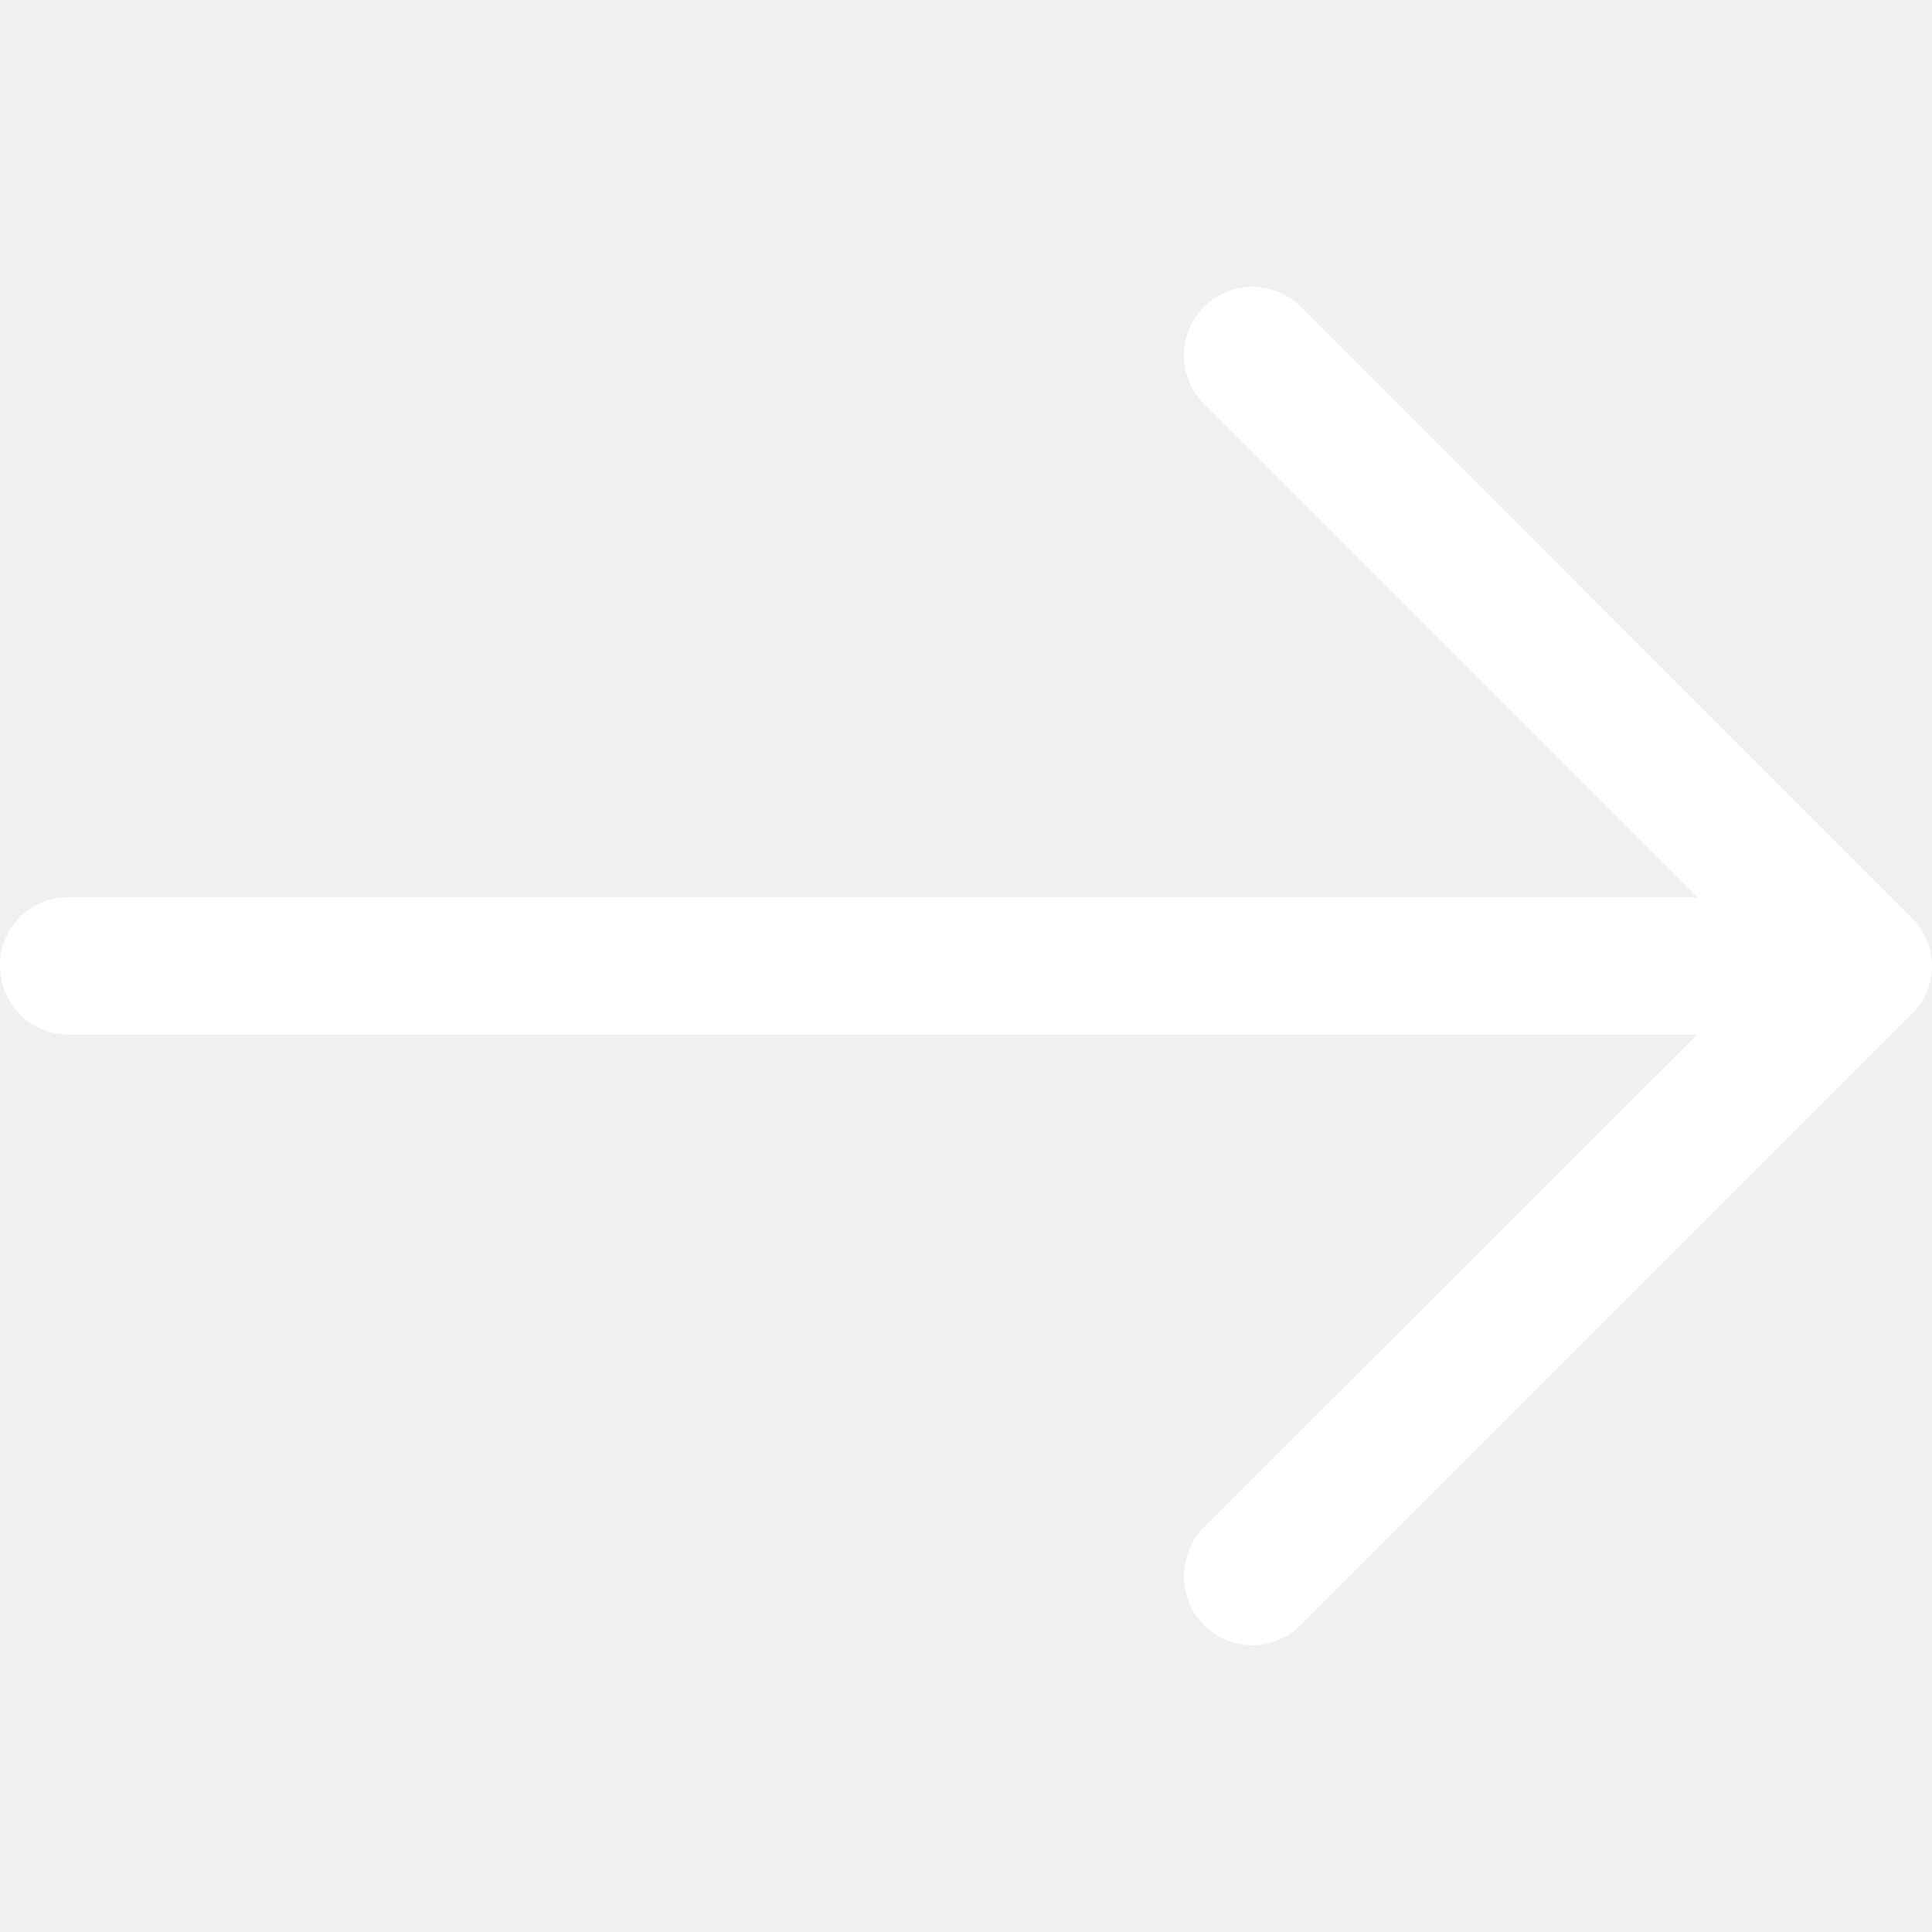
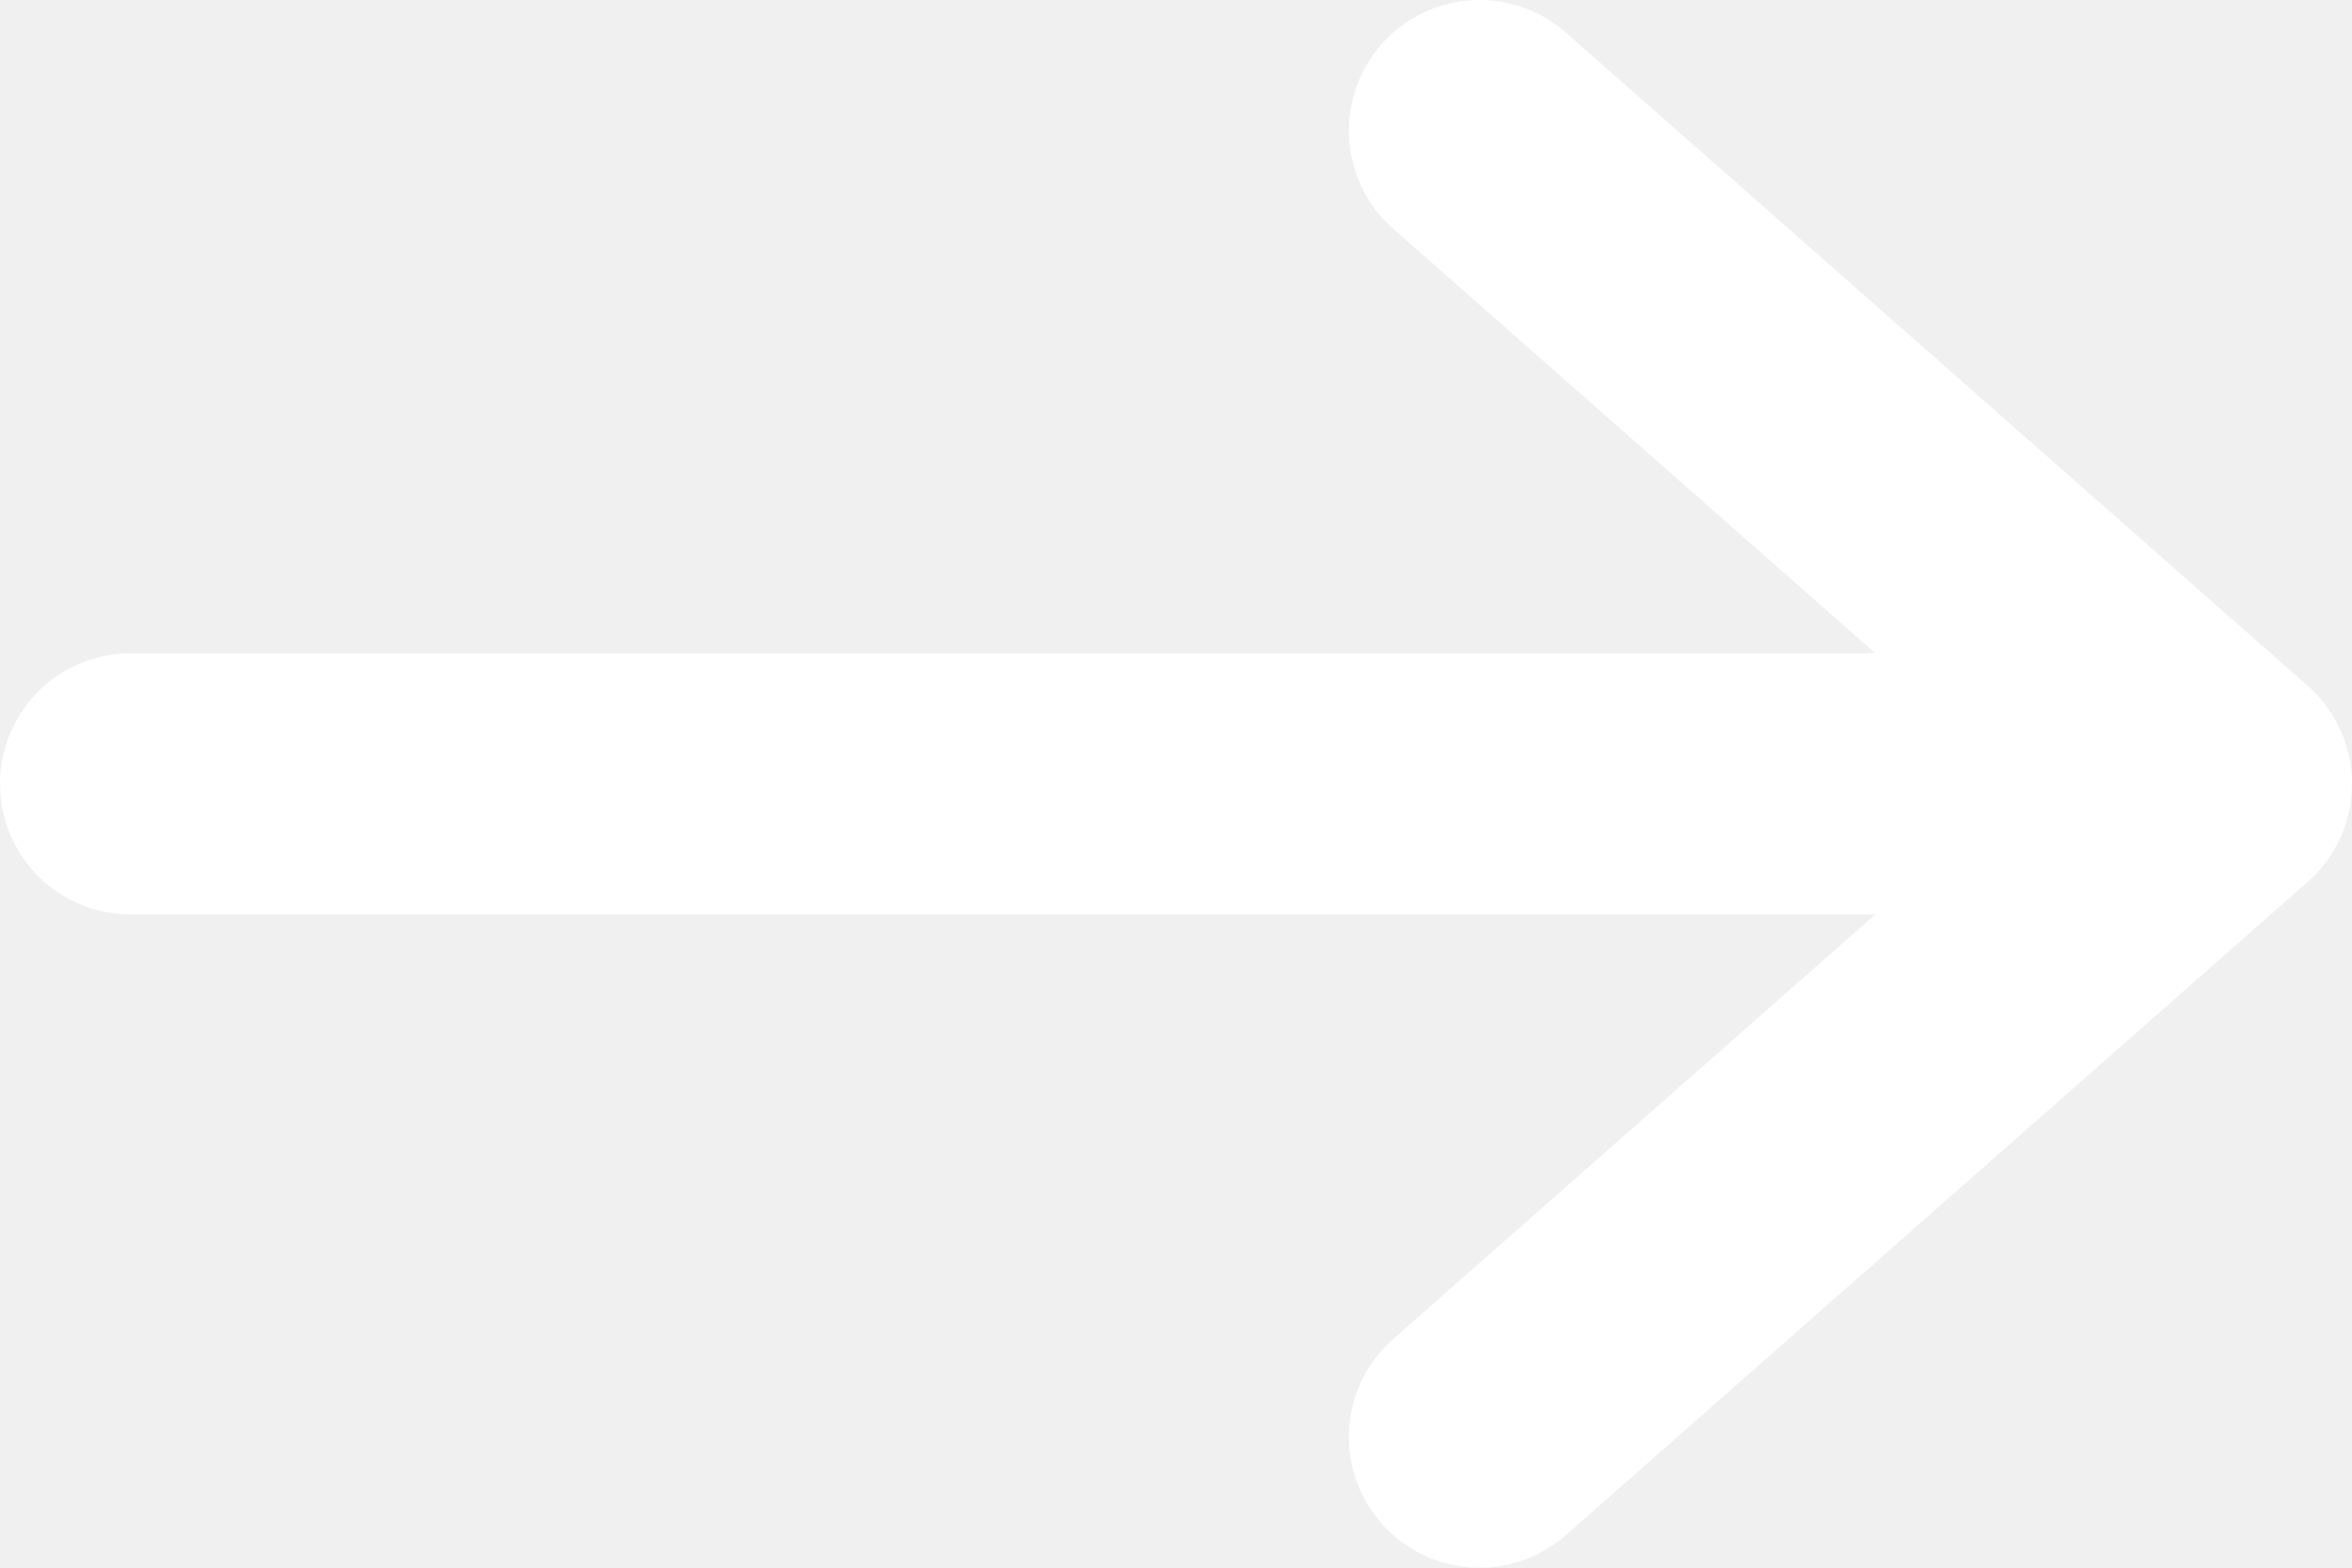
- <svg xmlns="http://www.w3.org/2000/svg" width="512" height="512" viewBox="0 0 31.49 31.49">
-   <path d="M21.205 5.007a1.112 1.112 0 00-1.587 0 1.12 1.12 0 000 1.571l8.047 8.047H1.111A1.106 1.106 0 000 15.737c0 .619.492 1.127 1.111 1.127h26.554l-8.047 8.032c-.429.444-.429 1.159 0 1.587a1.112 1.112 0 001.587 0l9.952-9.952a1.093 1.093 0 000-1.571l-9.952-9.953z" fill="#fff" data-original="#1e201d" />
+ <svg xmlns="http://www.w3.org/2000/svg" width="18" height="12" fill="none">
+   <path d="M11.323 1L17 6m0 0l-5.677 5M17 6H1" stroke="#fff" stroke-width="2" stroke-linecap="round" stroke-linejoin="round" />
</svg>
